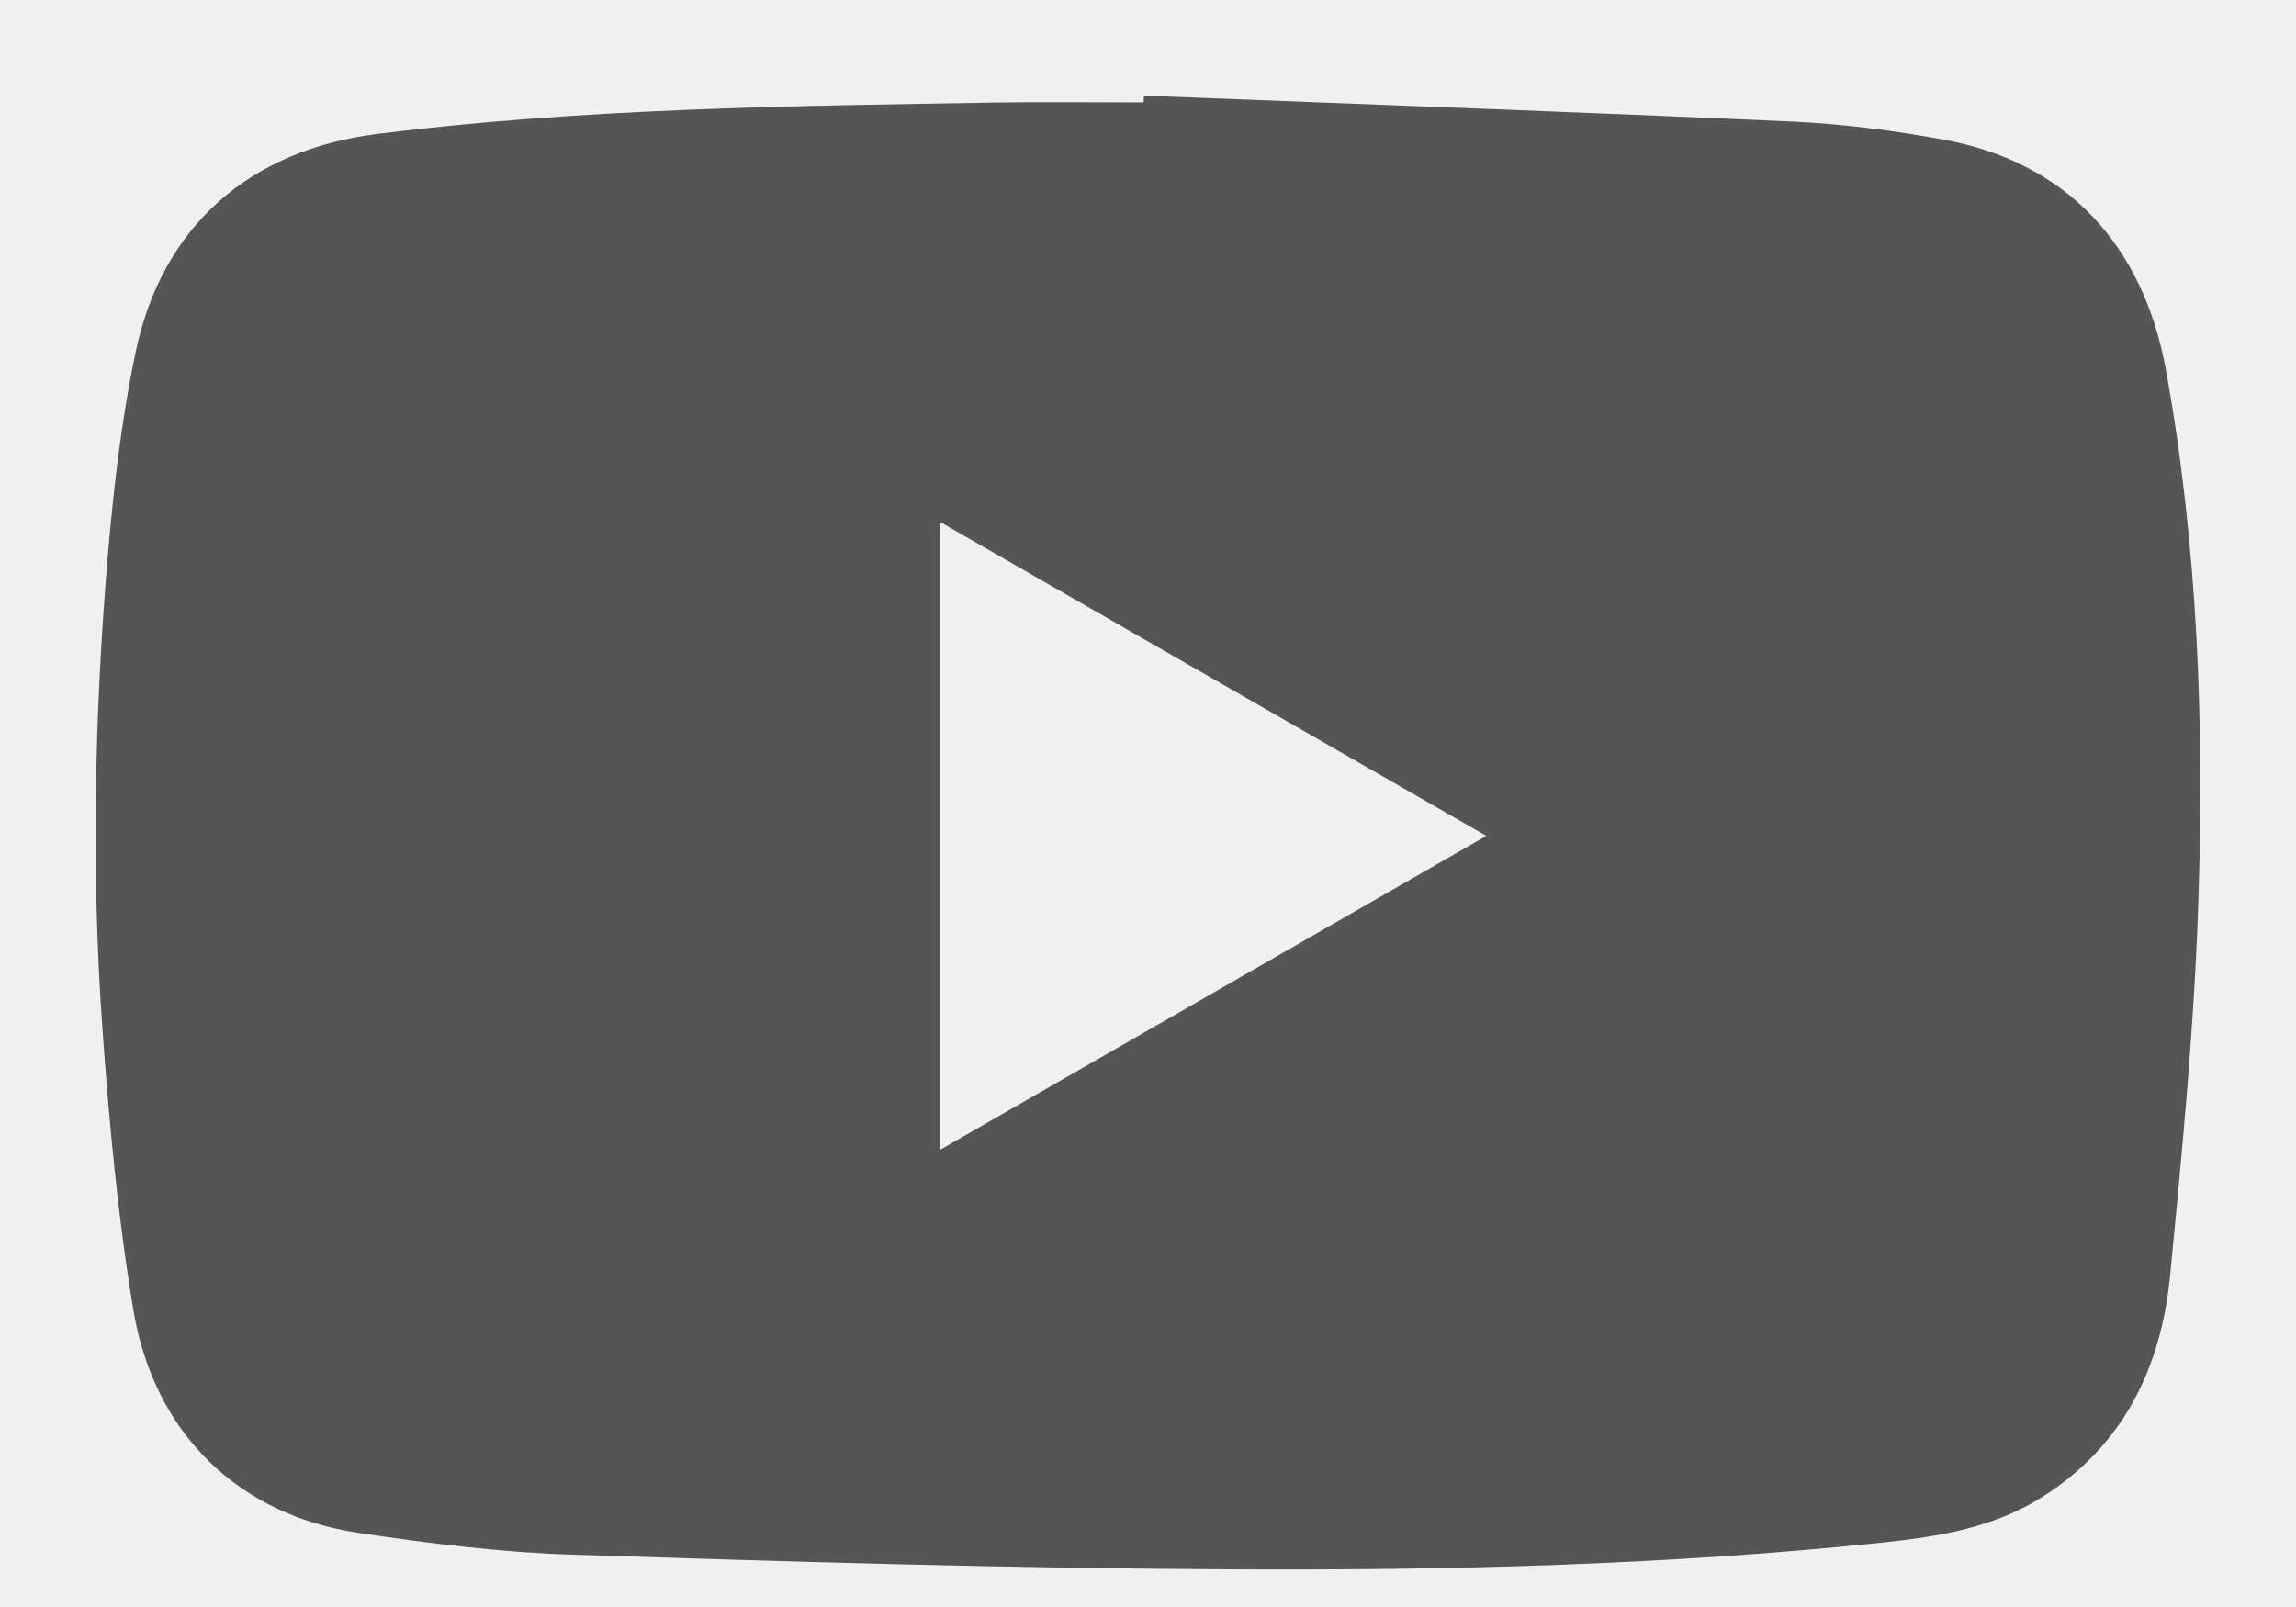
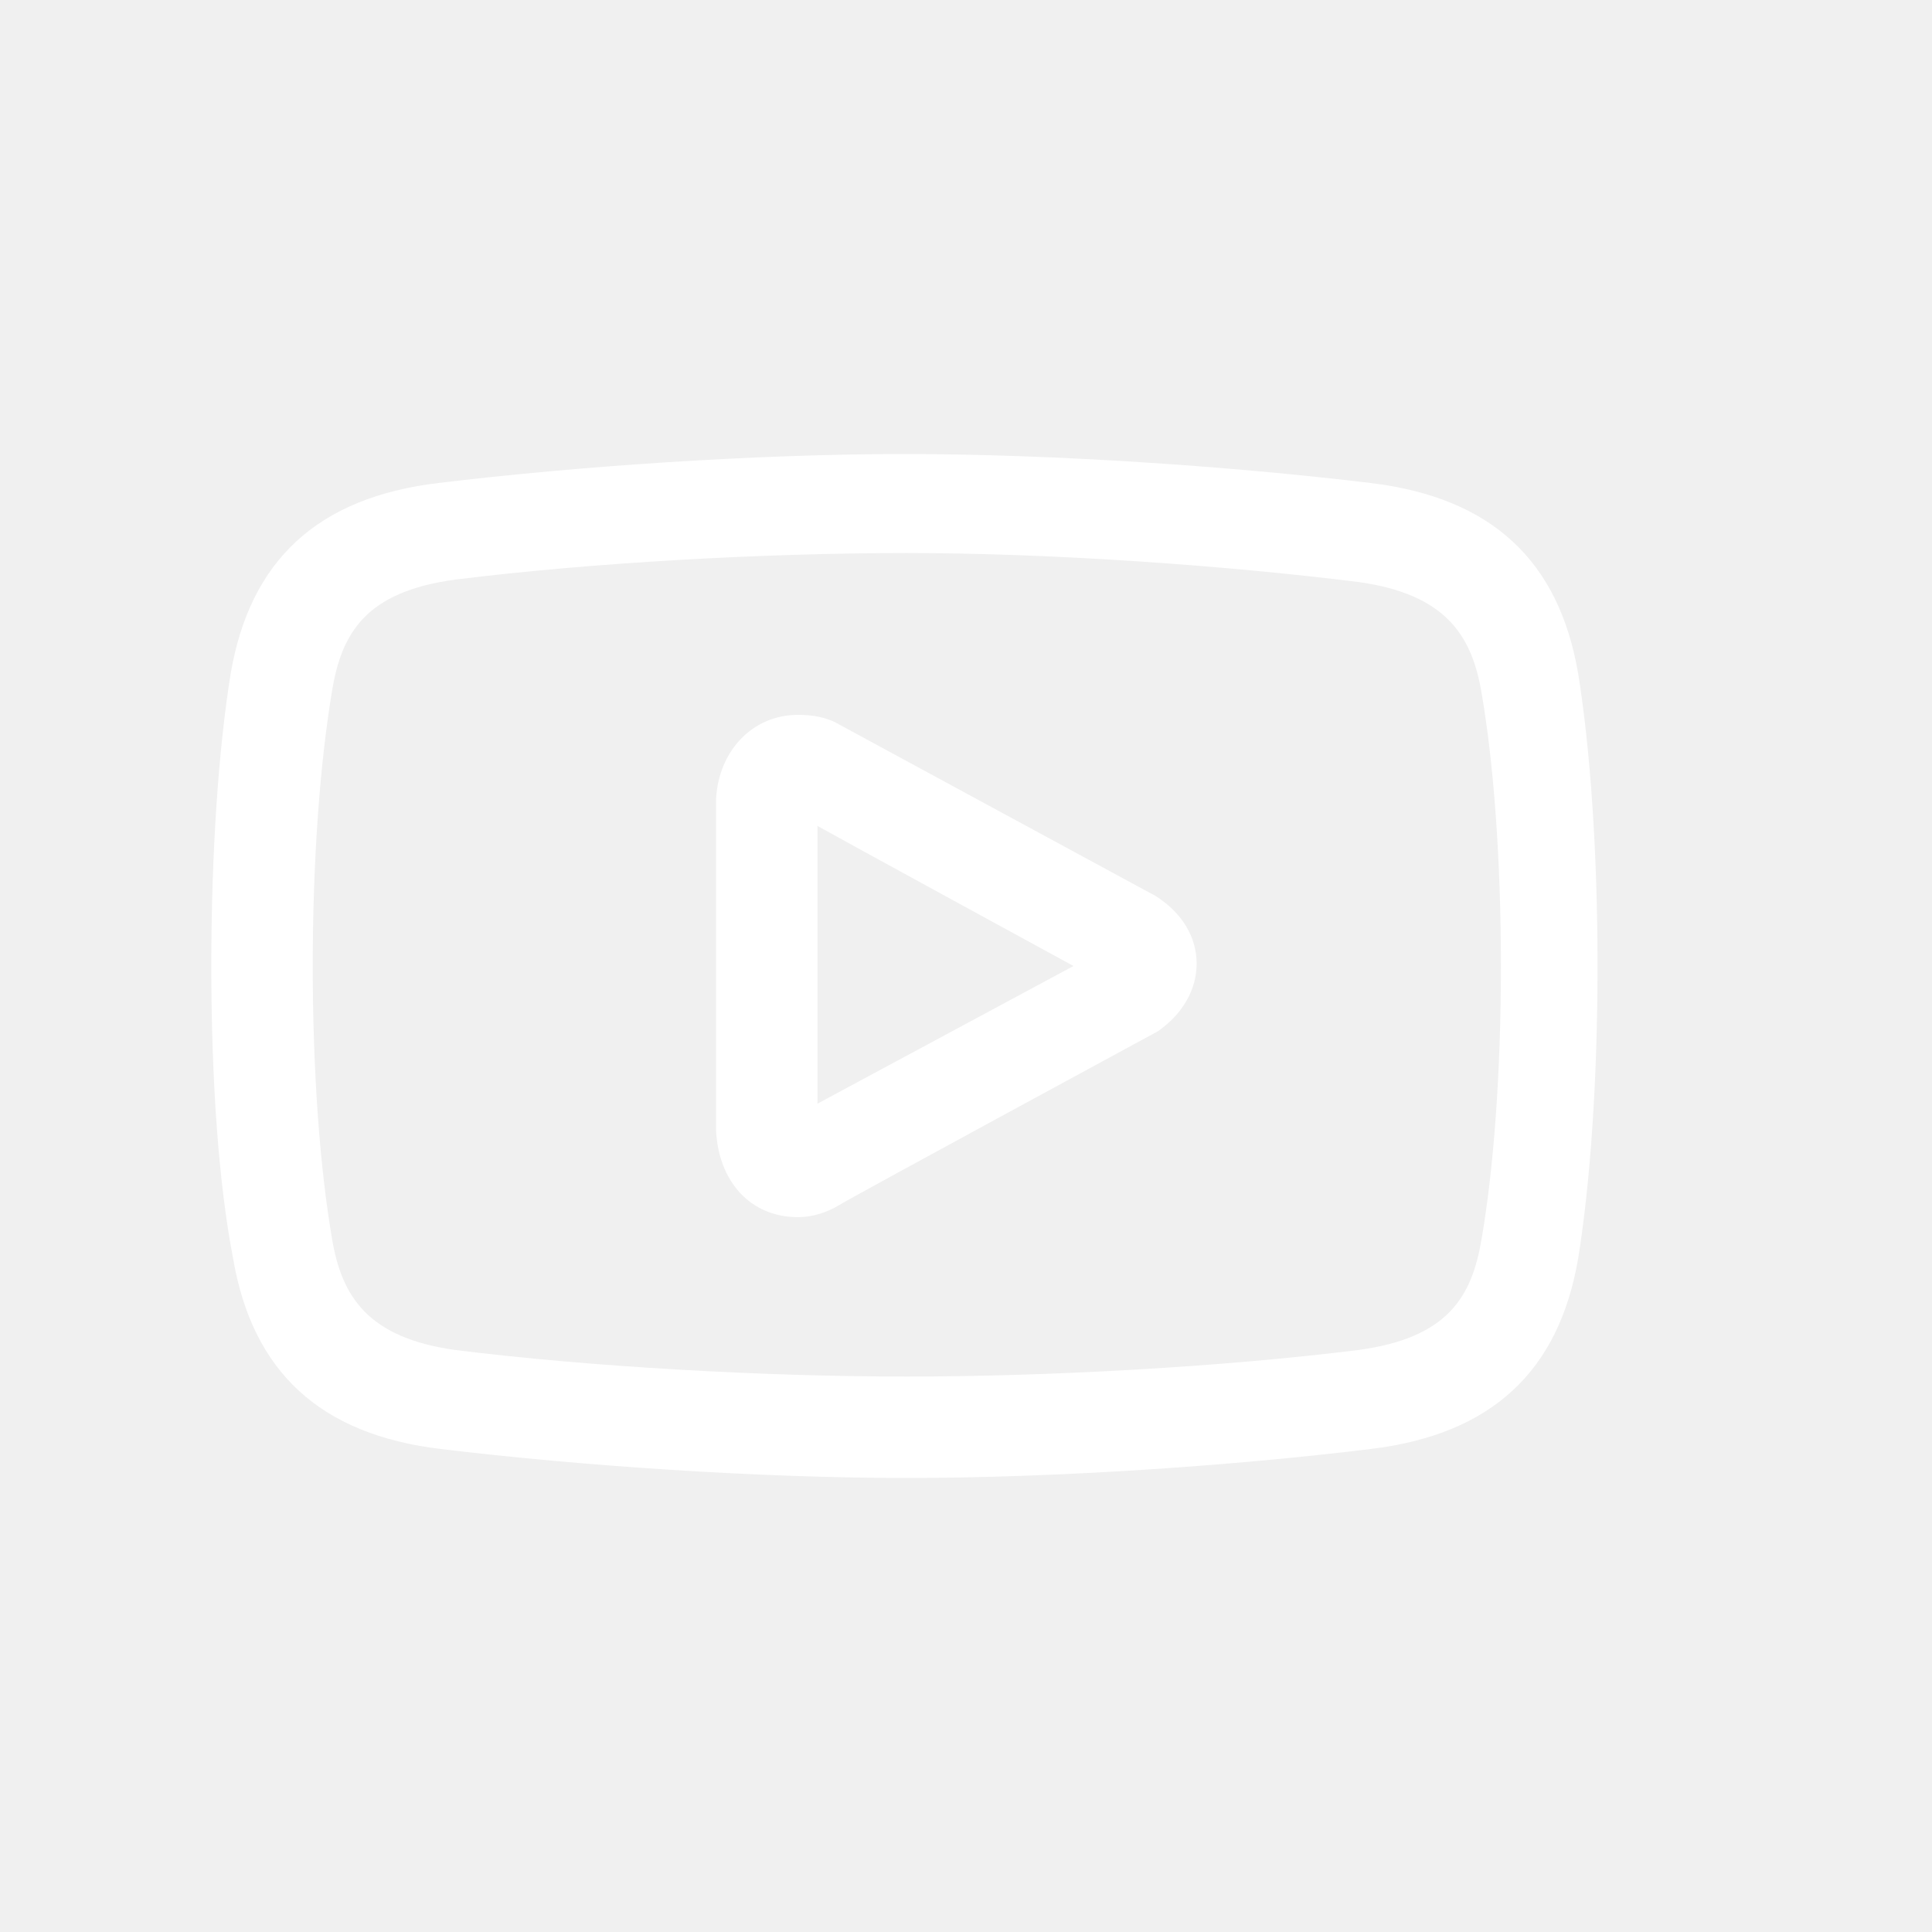
- <svg xmlns="http://www.w3.org/2000/svg" width="20" height="14" viewBox="0 0 20 14" fill="none">
-   <path d="M18.868 3.229C18.668 2.122 17.991 1.411 16.933 1.217C16.496 1.137 16.051 1.079 15.608 1.059C13.727 0.974 11.845 0.907 9.964 0.833C9.963 0.853 9.963 0.872 9.962 0.892C9.53 0.892 9.097 0.886 8.664 0.893C6.871 0.923 5.077 0.943 3.292 1.166C2.182 1.304 1.414 1.964 1.183 3.061C1.054 3.674 0.983 4.302 0.932 4.927C0.823 6.264 0.796 7.605 0.891 8.944C0.95 9.772 1.026 10.602 1.163 11.42C1.344 12.492 2.083 13.2 3.122 13.354C3.738 13.446 4.359 13.524 4.981 13.544C6.888 13.606 8.796 13.663 10.704 13.672C12.606 13.682 14.509 13.637 16.404 13.438C16.892 13.386 17.373 13.309 17.8 13.035C18.506 12.583 18.827 11.904 18.904 11.106C19.008 10.026 19.114 8.944 19.149 7.861C19.201 6.311 19.145 4.761 18.868 3.229ZM8.187 10.018V4.546C9.775 5.459 11.347 6.362 12.947 7.282C11.349 8.2 9.778 9.104 8.187 10.018Z" fill="#555555" />
+ <svg xmlns="http://www.w3.org/2000/svg" fill="white" width="30px" height="30px" viewBox="-3.5 0 32 32" version="1.1">
+   <path d="M9.72 20.16v0c-0.8 0-1.32-0.6-1.36-1.44 0-0.16 0-5.44 0-5.48 0.040-0.8 0.6-1.4 1.36-1.4 0.24 0 0.48 0.040 0.68 0.16 0.44 0.24 5.24 2.84 5.24 2.84 0.44 0.28 0.68 0.68 0.68 1.12s-0.24 0.84-0.64 1.12c0 0-5.24 2.84-5.28 2.88-0.2 0.12-0.44 0.2-0.68 0.2zM10.040 13.68v4.52c0 0.040 0 0.080 0 0.080l4.24-2.28c0 0-3.96-2.16-4.24-2.32zM11.52 24.48c-2.44 0-5.4-0.2-7.72-0.48-2-0.24-3.12-1.28-3.44-3.16-0.24-1.24-0.36-2.96-0.36-4.84s0.12-3.6 0.32-4.84c0.32-1.88 1.44-2.92 3.44-3.16 2.32-0.28 5.28-0.48 7.72-0.48s5.4 0.2 7.72 0.48c2 0.24 3.12 1.28 3.44 3.16 0.2 1.24 0.32 2.96 0.32 4.84s-0.12 3.6-0.32 4.84c-0.32 1.88-1.44 2.92-3.44 3.16-2.28 0.28-5.24 0.48-7.68 0.48zM11.52 9.16c-2.36 0-5.24 0.16-7.48 0.44-1.48 0.2-1.88 0.88-2.040 1.84-0.2 1.2-0.32 2.8-0.32 4.56s0.12 3.36 0.32 4.52c0.16 0.96 0.6 1.64 2.040 1.84 2.24 0.28 5.12 0.44 7.48 0.44s5.24-0.16 7.48-0.44c1.48-0.2 1.88-0.88 2.040-1.84 0.2-1.16 0.32-2.76 0.32-4.52s-0.12-3.36-0.32-4.52c-0.16-0.96-0.6-1.64-2.040-1.84-2.24-0.28-5.12-0.48-7.48-0.48z" />
</svg>
